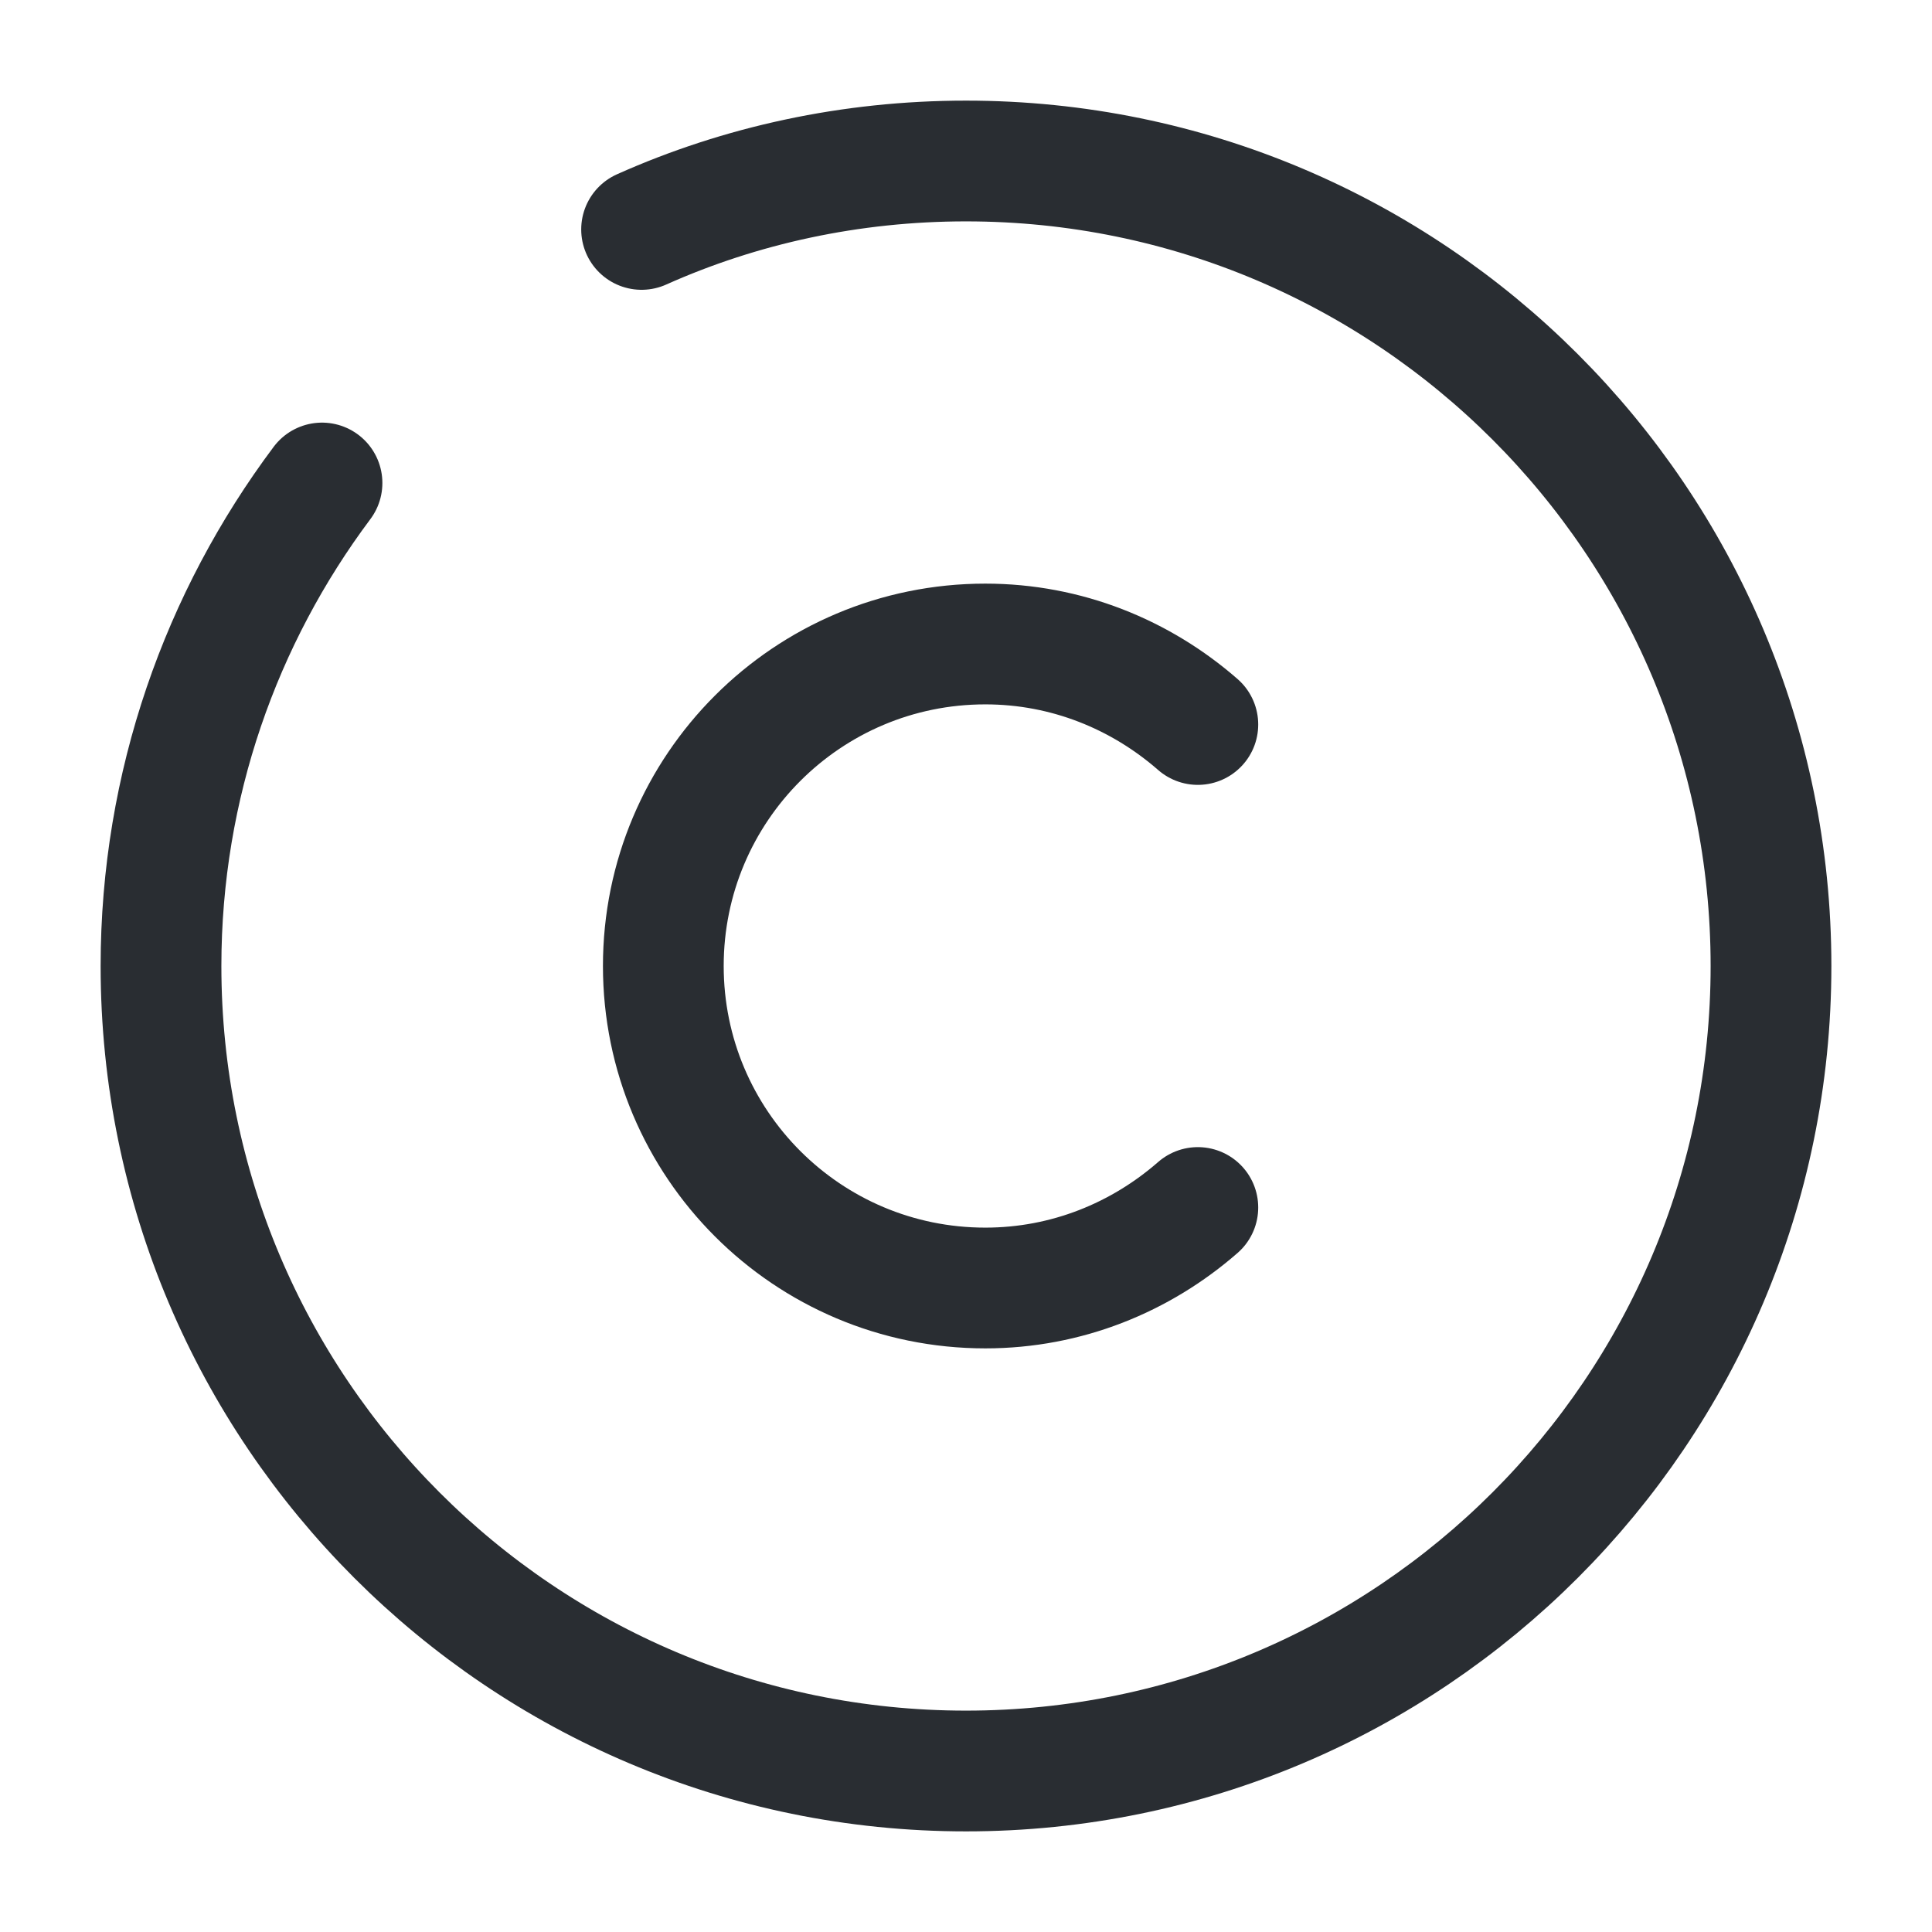
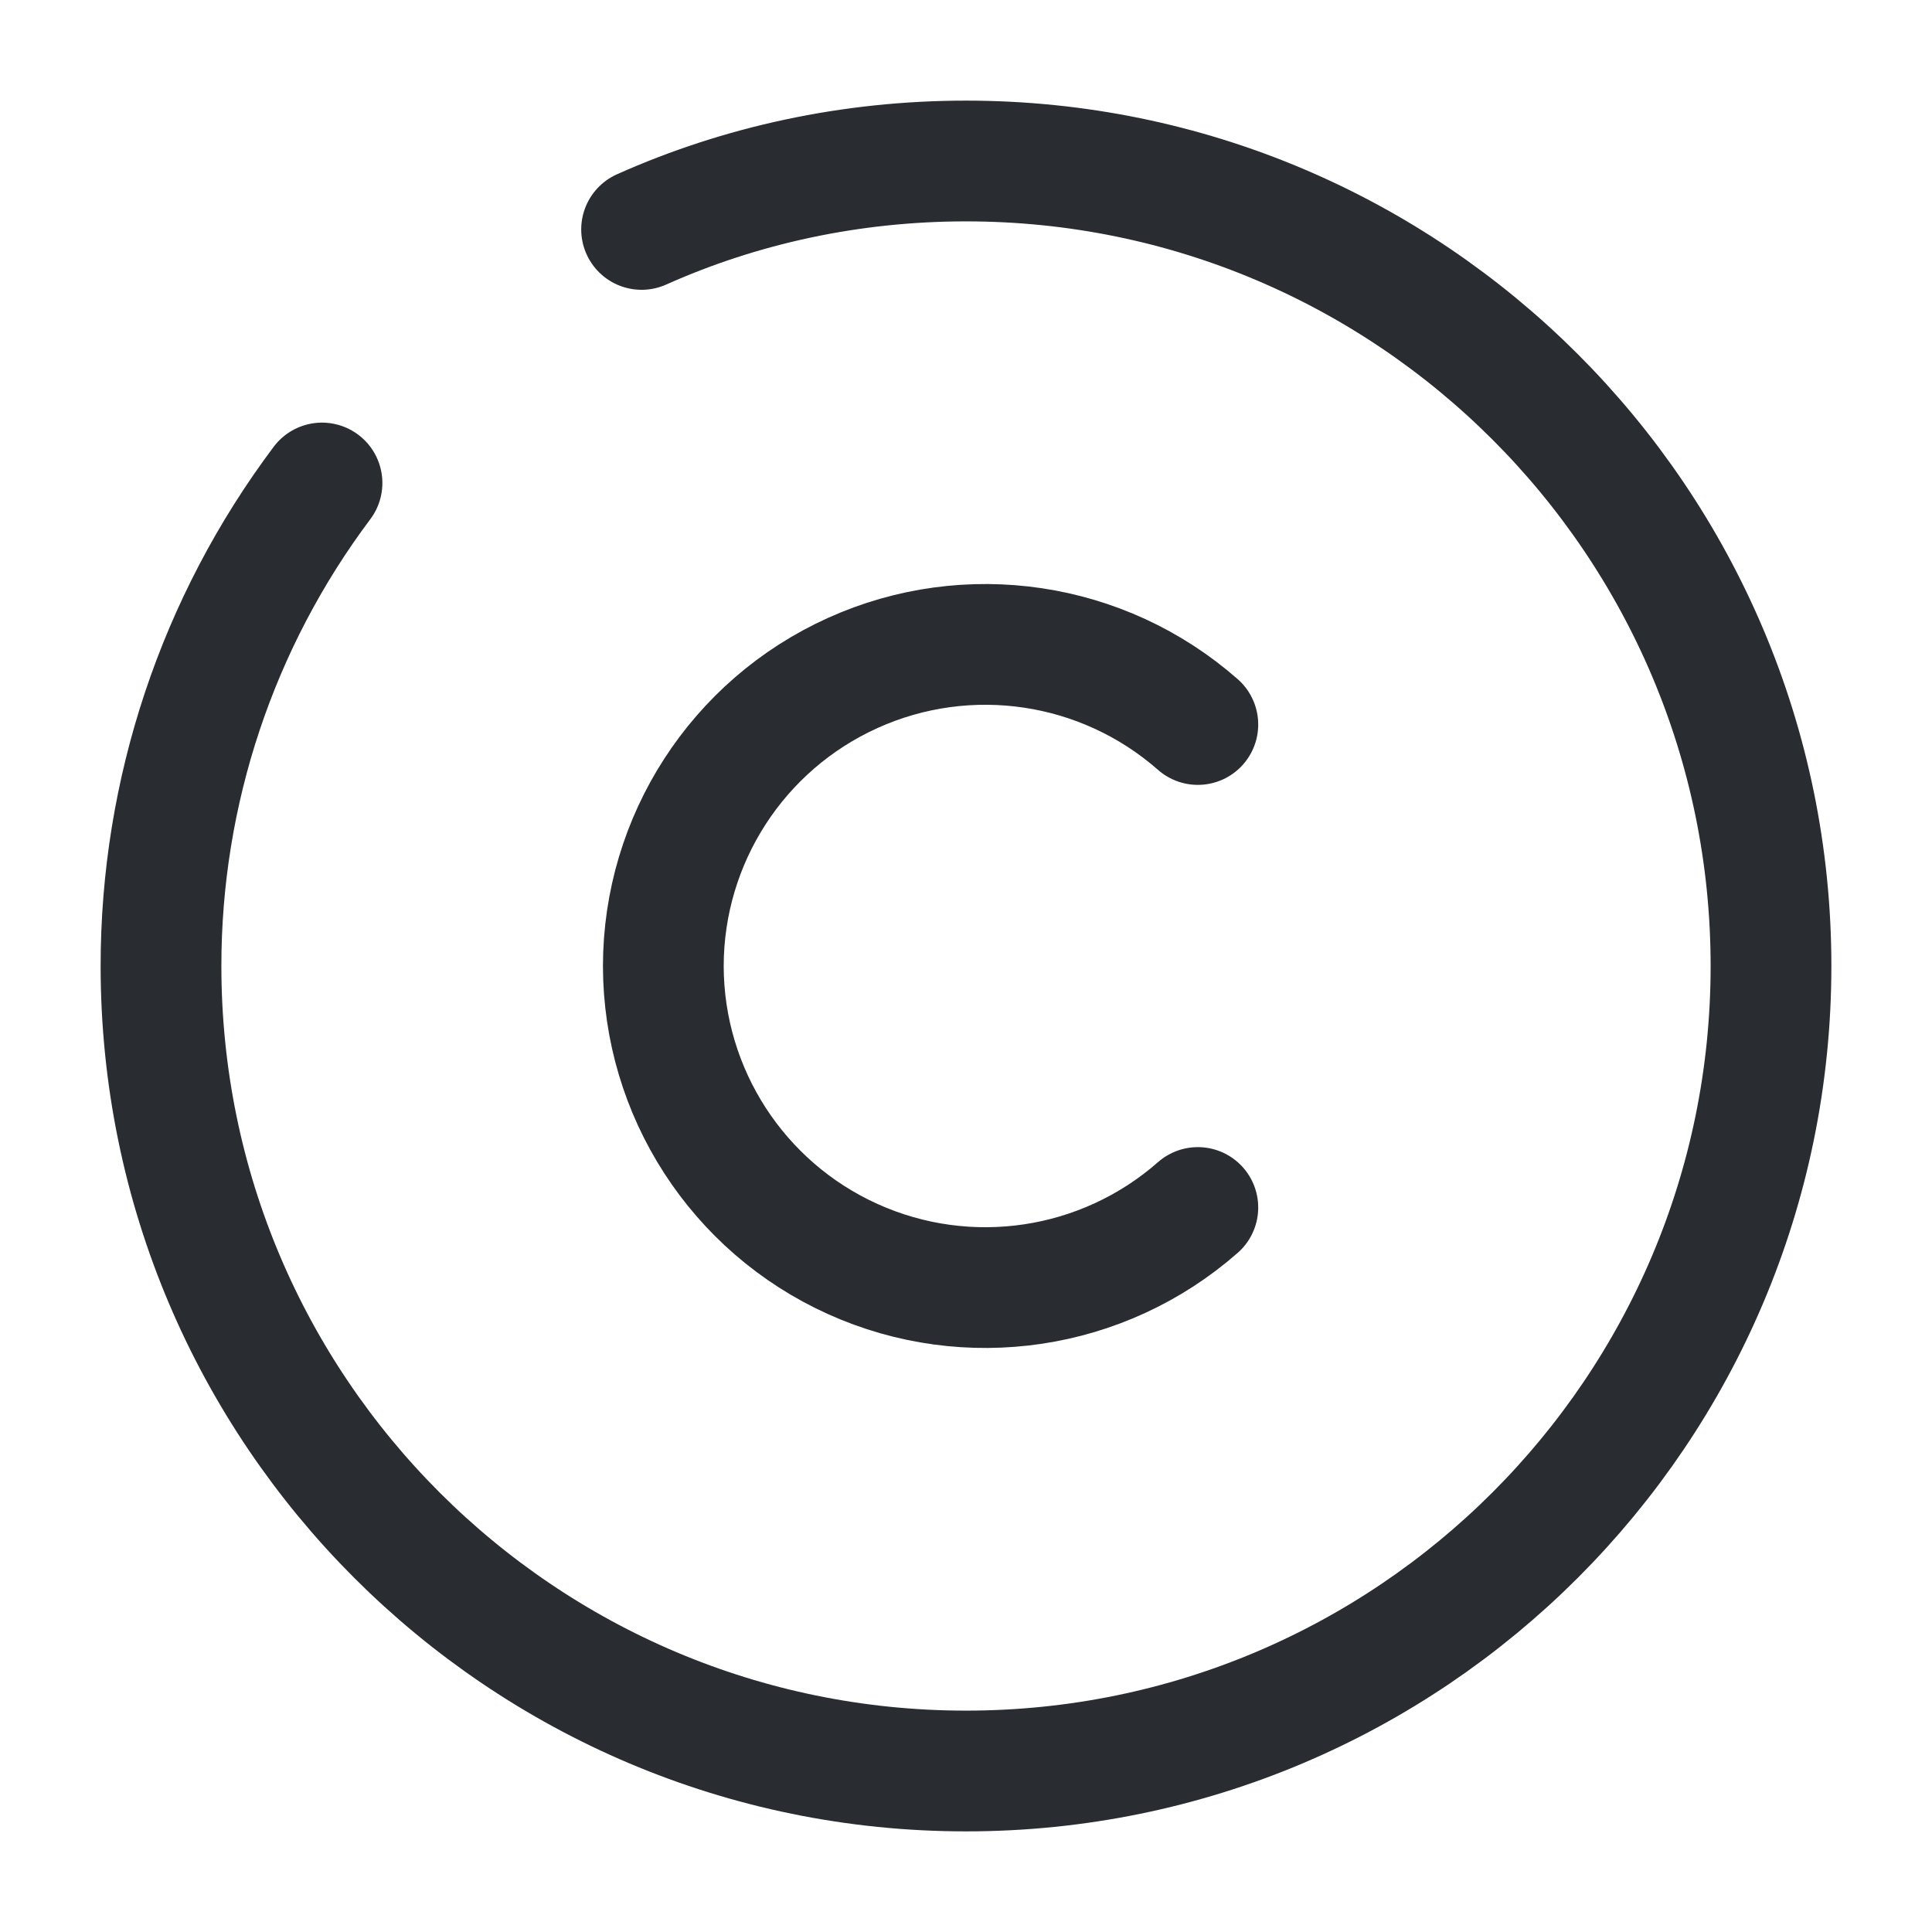
- <svg xmlns="http://www.w3.org/2000/svg" width="24" height="24" viewBox="0 0 24 24" fill="none">
-   <path d="M14.88 15C14.17 15.62 13.25 16 12.24 16C10.03 16 8.24 14.21 8.24 12C8.24 9.79 10.03 8 12.24 8C13.25 8 14.17 8.38 14.88 9" stroke="#292D32" stroke-width="1.5" stroke-linecap="round" stroke-linejoin="round" />
-   <path d="M4 6C2.75 7.67 2 9.75 2 12C2 17.52 6.48 22 12 22C17.52 22 22 17.52 22 12C22 6.48 17.52 2 12 2C10.57 2 9.2 2.3 7.97 2.85" stroke="#292D32" stroke-width="1.5" stroke-linecap="round" stroke-linejoin="round" />
+ <svg xmlns="http://www.w3.org/2000/svg" width="24" height="24" fill="none" stroke="#292d32" stroke-width="1.5" stroke-linecap="round" stroke-linejoin="round">
+   <path d="M14.88 15a4 4 0 0 1-6.64-3 4 4 0 0 1 6.64-3" />
+   <path d="M4 6a9.99 9.99 0 0 0-2 6c0 5.52 4.48 10 10 10s10-4.48 10-10S17.52 2 12 2c-1.43 0-2.8.3-4.03.85" />
</svg>
